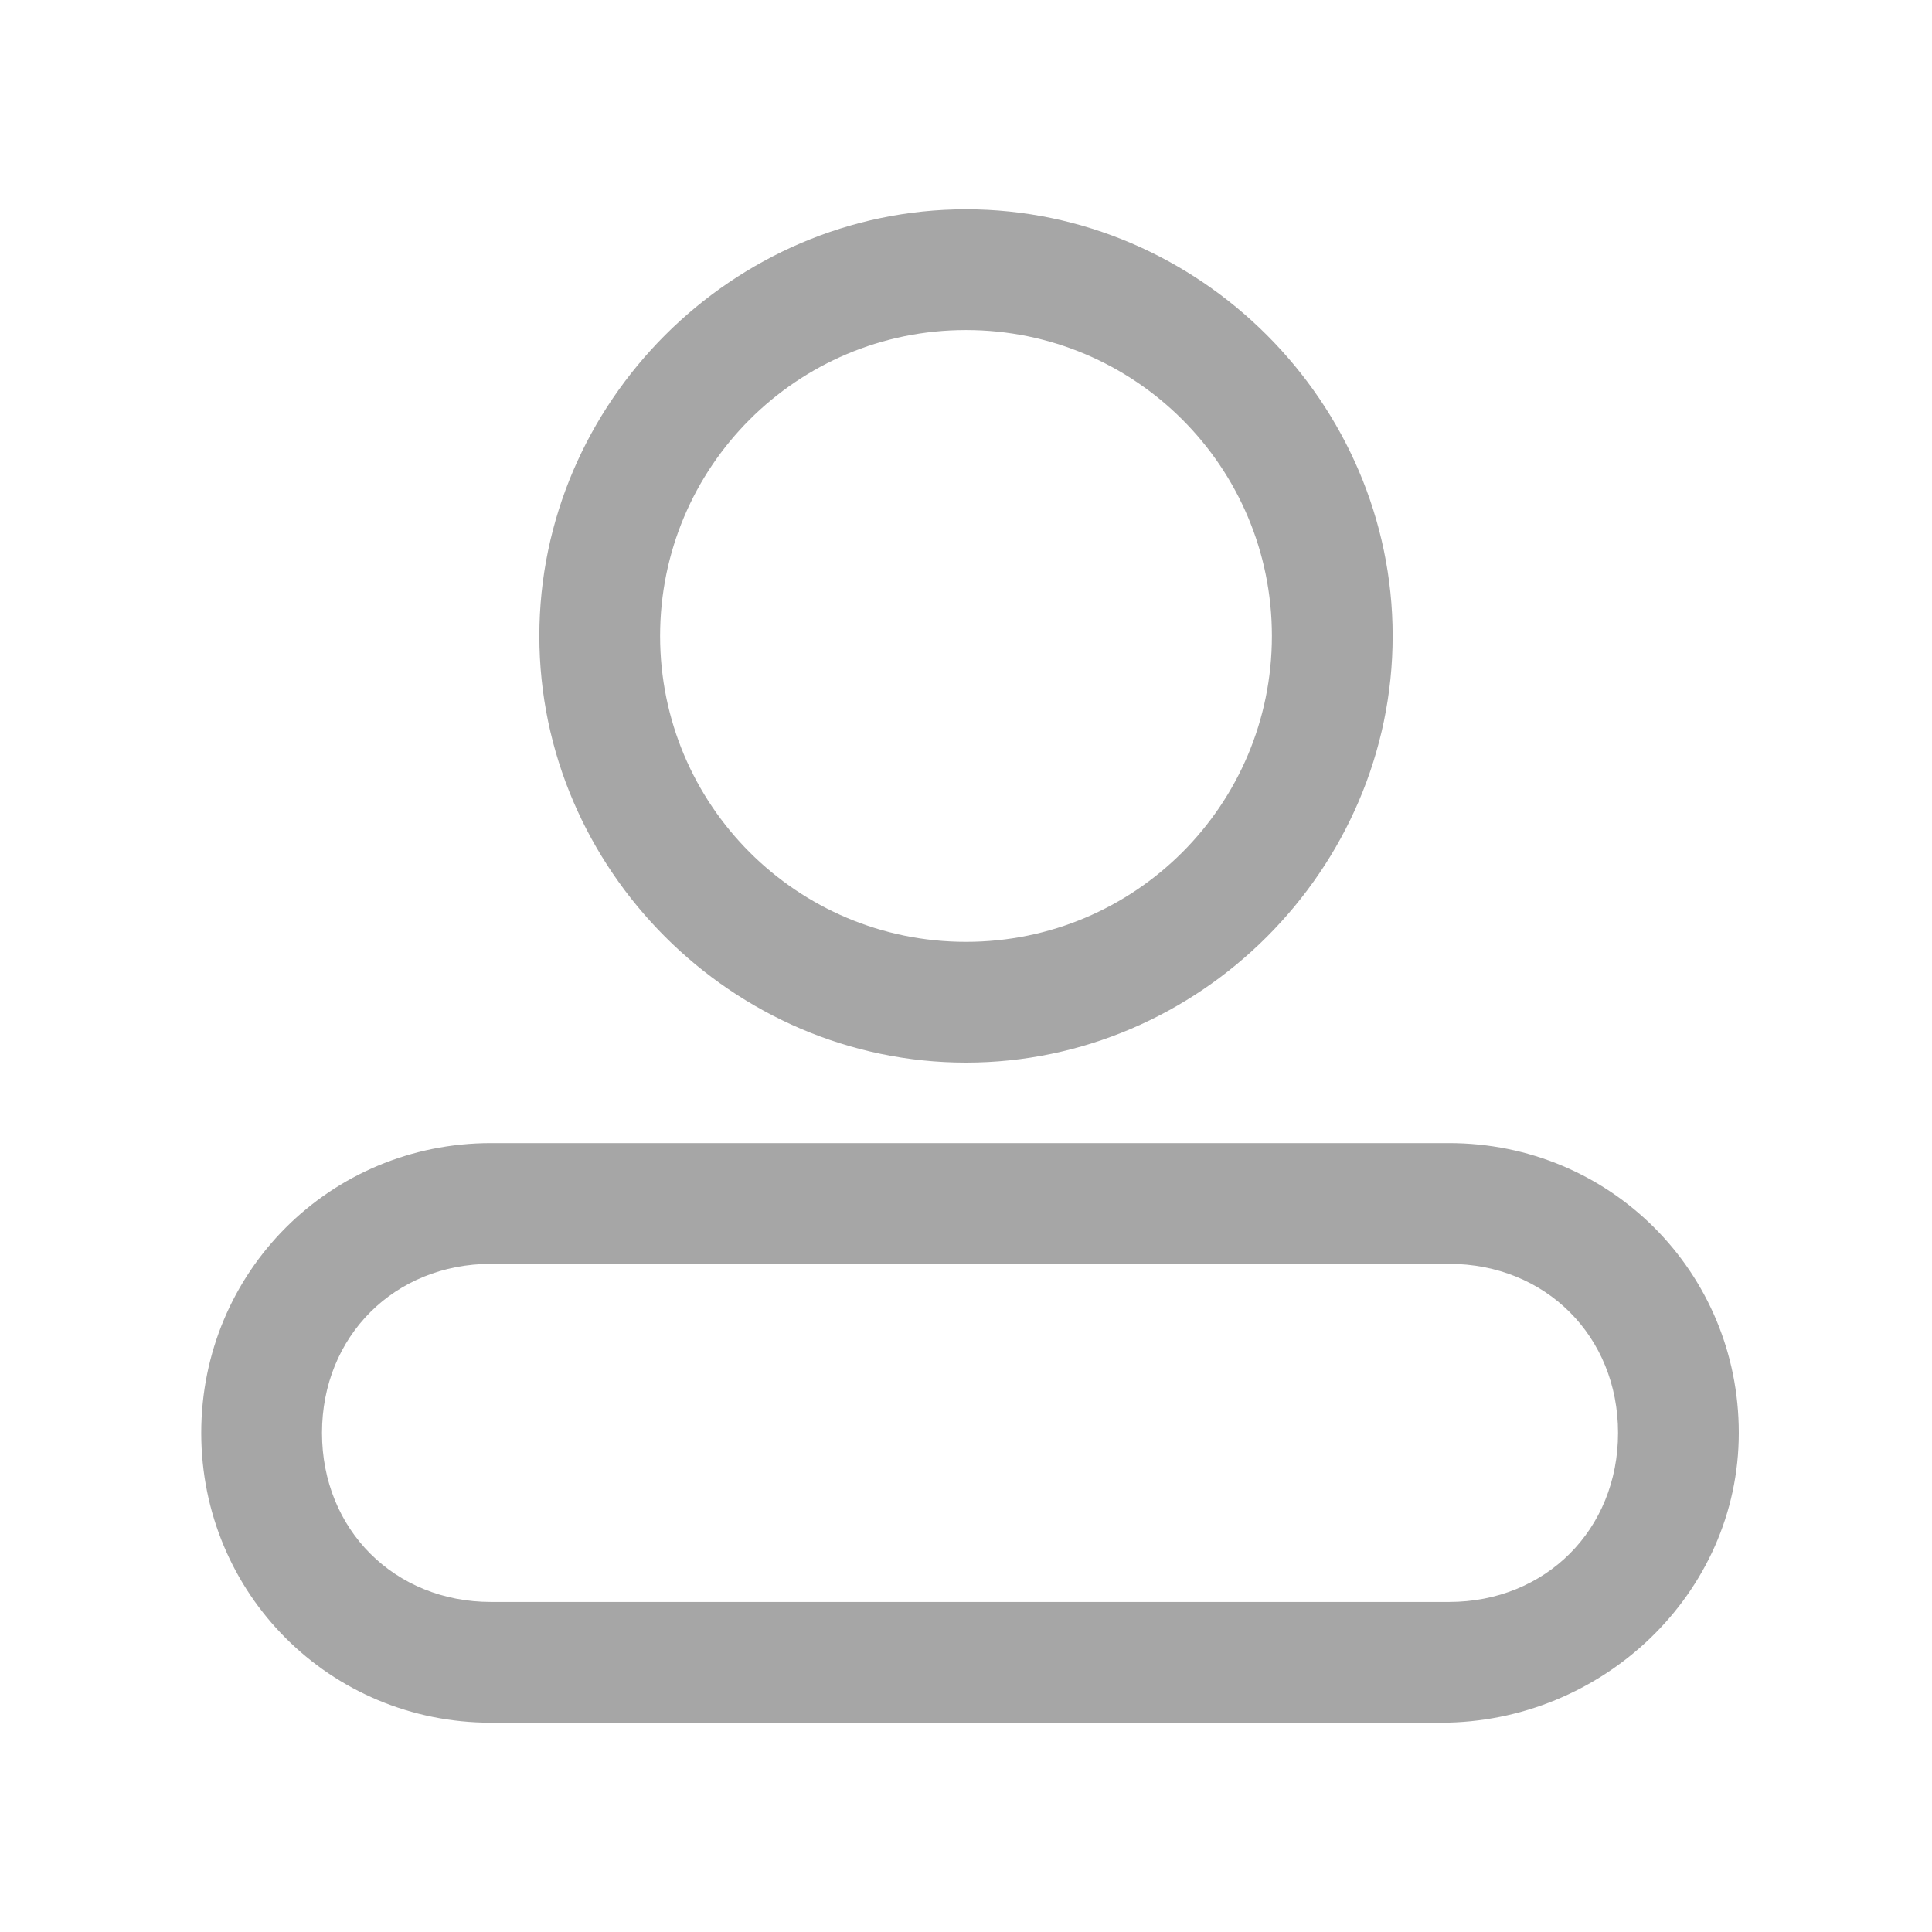
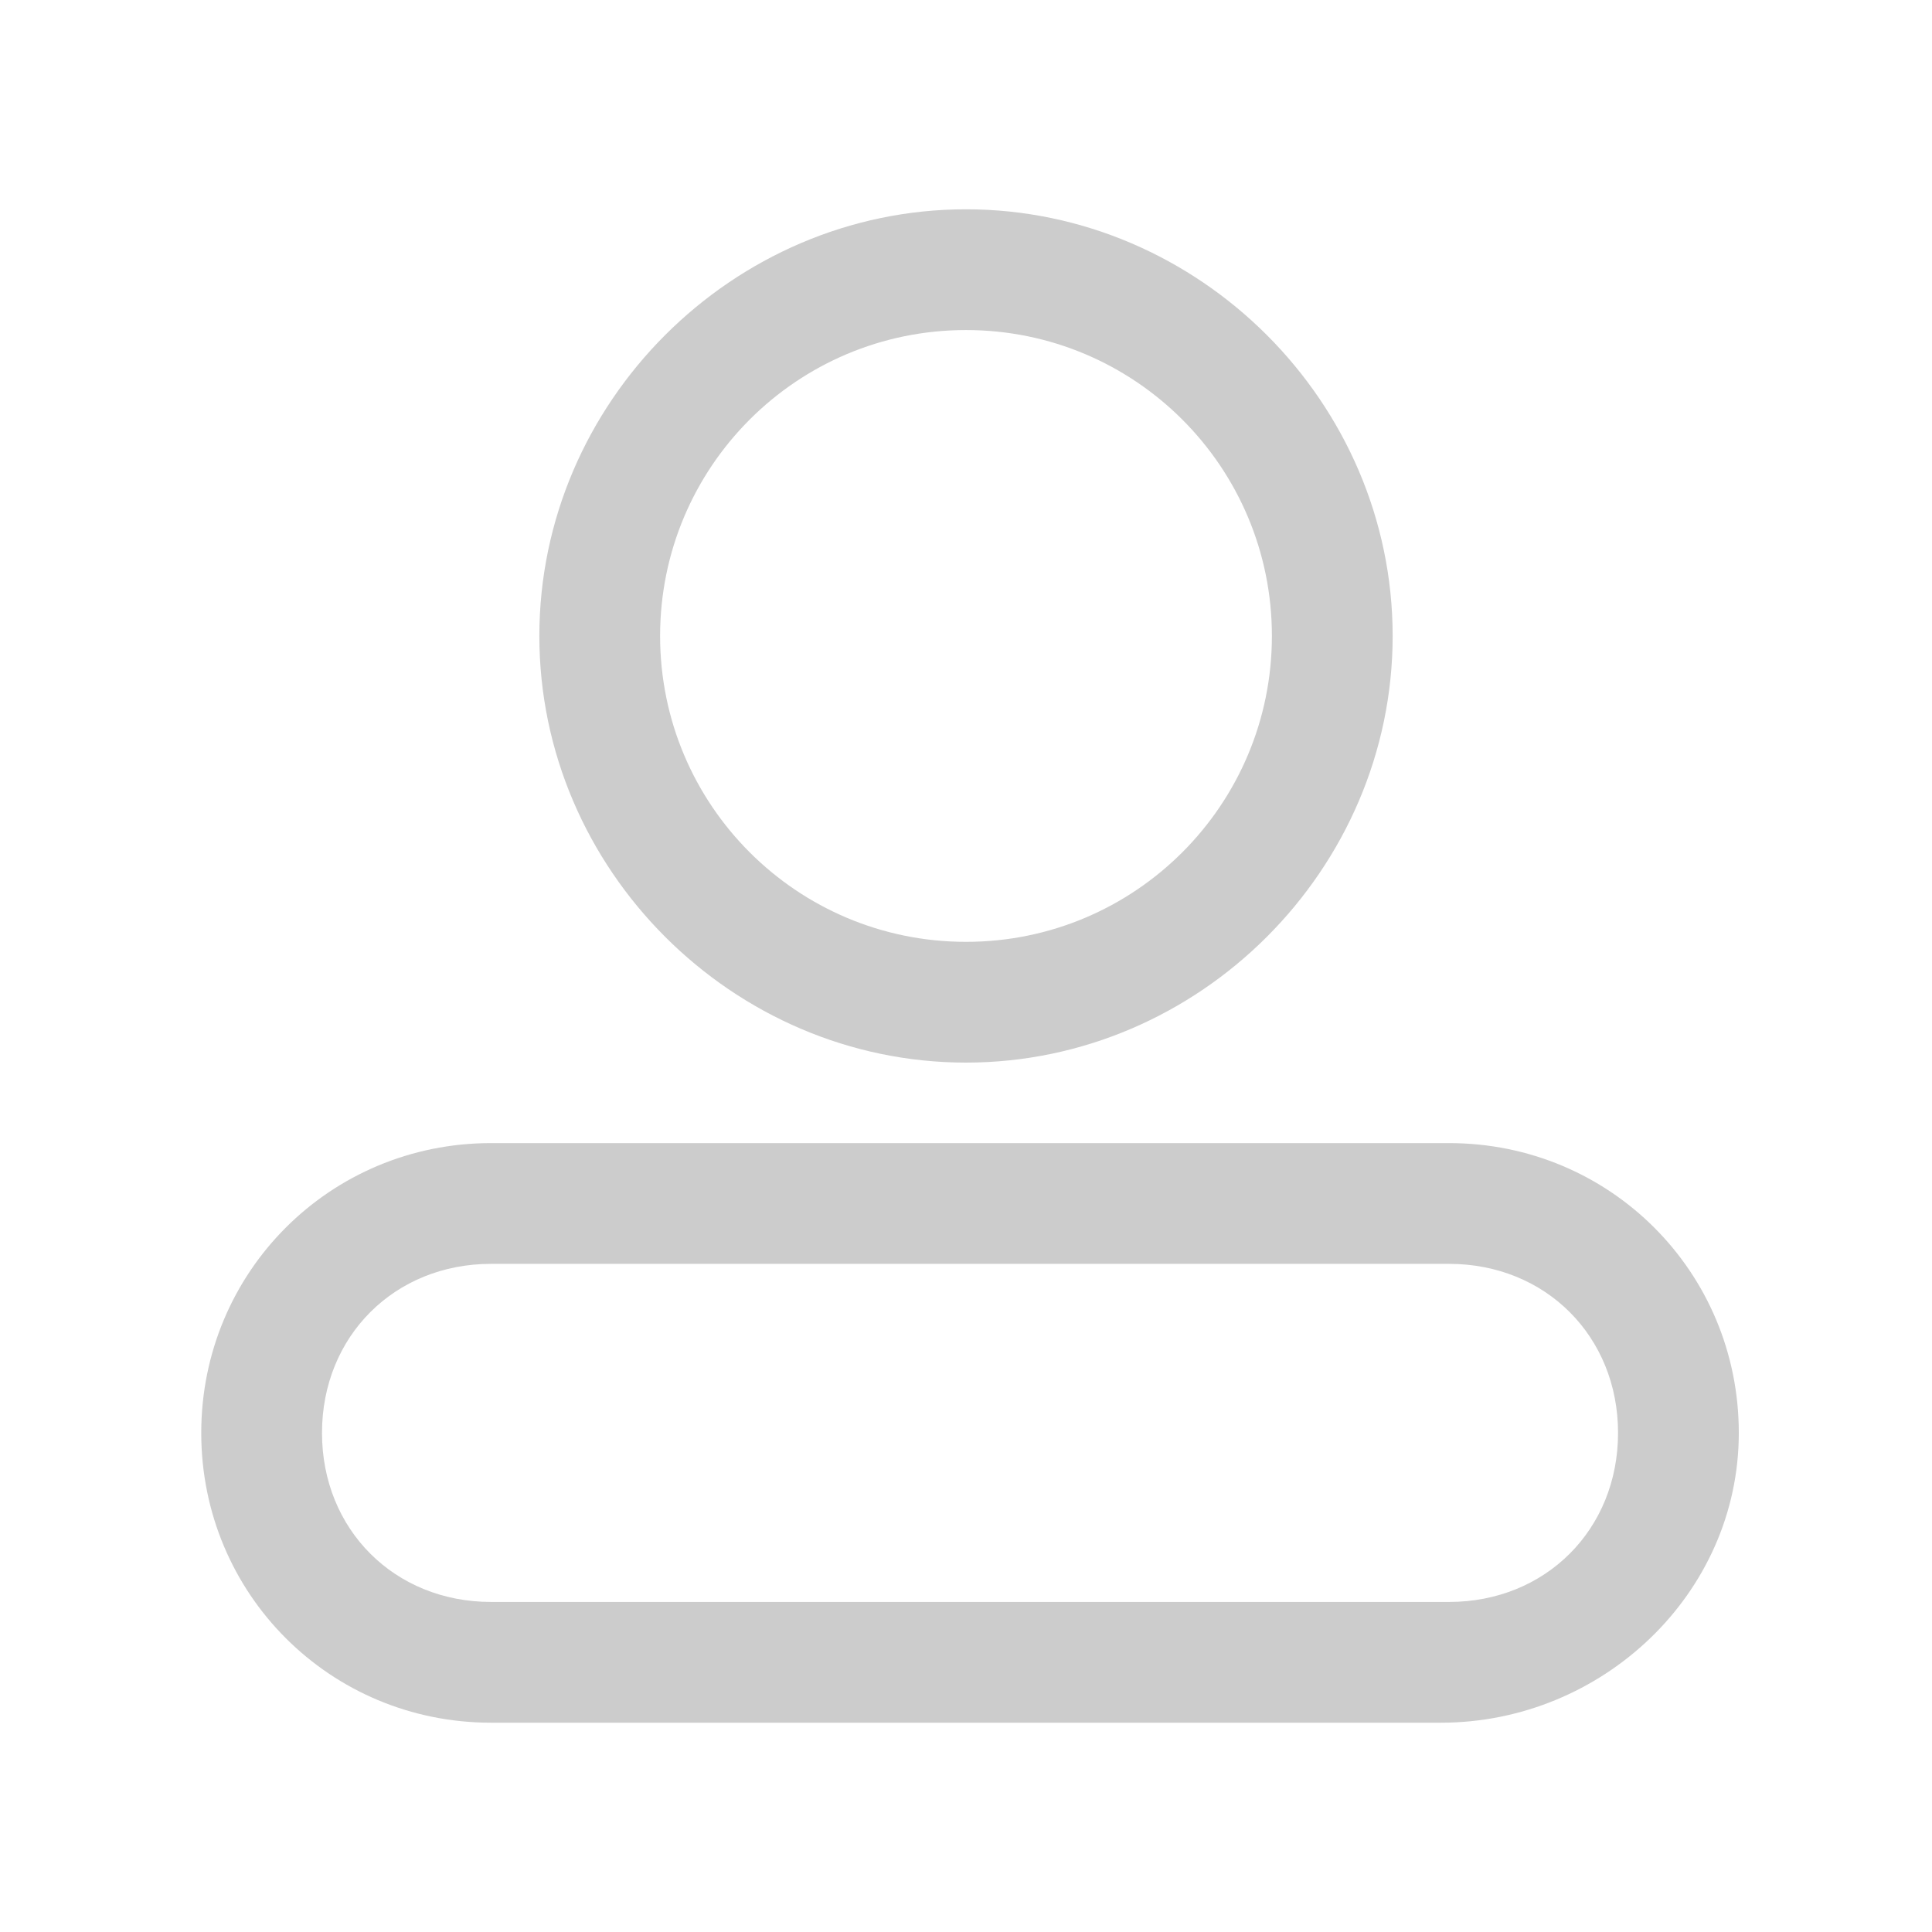
<svg xmlns="http://www.w3.org/2000/svg" t="1689511406754" class="icon" viewBox="0 0 1024 1024" version="1.1" p-id="4071" width="200" height="200">
-   <path d="M512 563.2c-123.733 0-226.133-102.4-226.133-226.133S388.267 110.933 512 110.933s226.133 102.4 226.133 226.133-102.4 226.133-226.133 226.133z m0-388.267c-89.6 0-162.133 72.533-162.133 162.133s72.533 162.133 162.133 162.133 162.133-72.533 162.133-162.133-72.533-162.133-162.133-162.133zM763.733 913.067H260.267c-85.333 0-153.6-68.267-153.6-153.6s68.267-153.6 153.6-153.6H768c85.333 0 153.6 68.267 153.6 153.6s-72.533 153.6-157.867 153.6zM260.267 669.867c-51.2 0-89.6 38.4-89.6 89.6 0 51.2 38.4 89.6 89.6 89.6H768c51.2 0 89.6-38.4 89.6-89.6 0-51.2-38.4-89.6-89.6-89.6H260.267z" p-id="4072" fill="#A6A6A6" />
+   <path d="M512 563.2c-123.733 0-226.133-102.4-226.133-226.133S388.267 110.933 512 110.933s226.133 102.4 226.133 226.133-102.4 226.133-226.133 226.133z m0-388.267c-89.6 0-162.133 72.533-162.133 162.133s72.533 162.133 162.133 162.133 162.133-72.533 162.133-162.133-72.533-162.133-162.133-162.133zM763.733 913.067H260.267c-85.333 0-153.6-68.267-153.6-153.6s68.267-153.6 153.6-153.6H768c85.333 0 153.6 68.267 153.6 153.6s-72.533 153.6-157.867 153.6zM260.267 669.867c-51.2 0-89.6 38.4-89.6 89.6 0 51.2 38.4 89.6 89.6 89.6H768c51.2 0 89.6-38.4 89.6-89.6 0-51.2-38.4-89.6-89.6-89.6H260.267z" p-id="4072" fill="#ccc" />
</svg>
